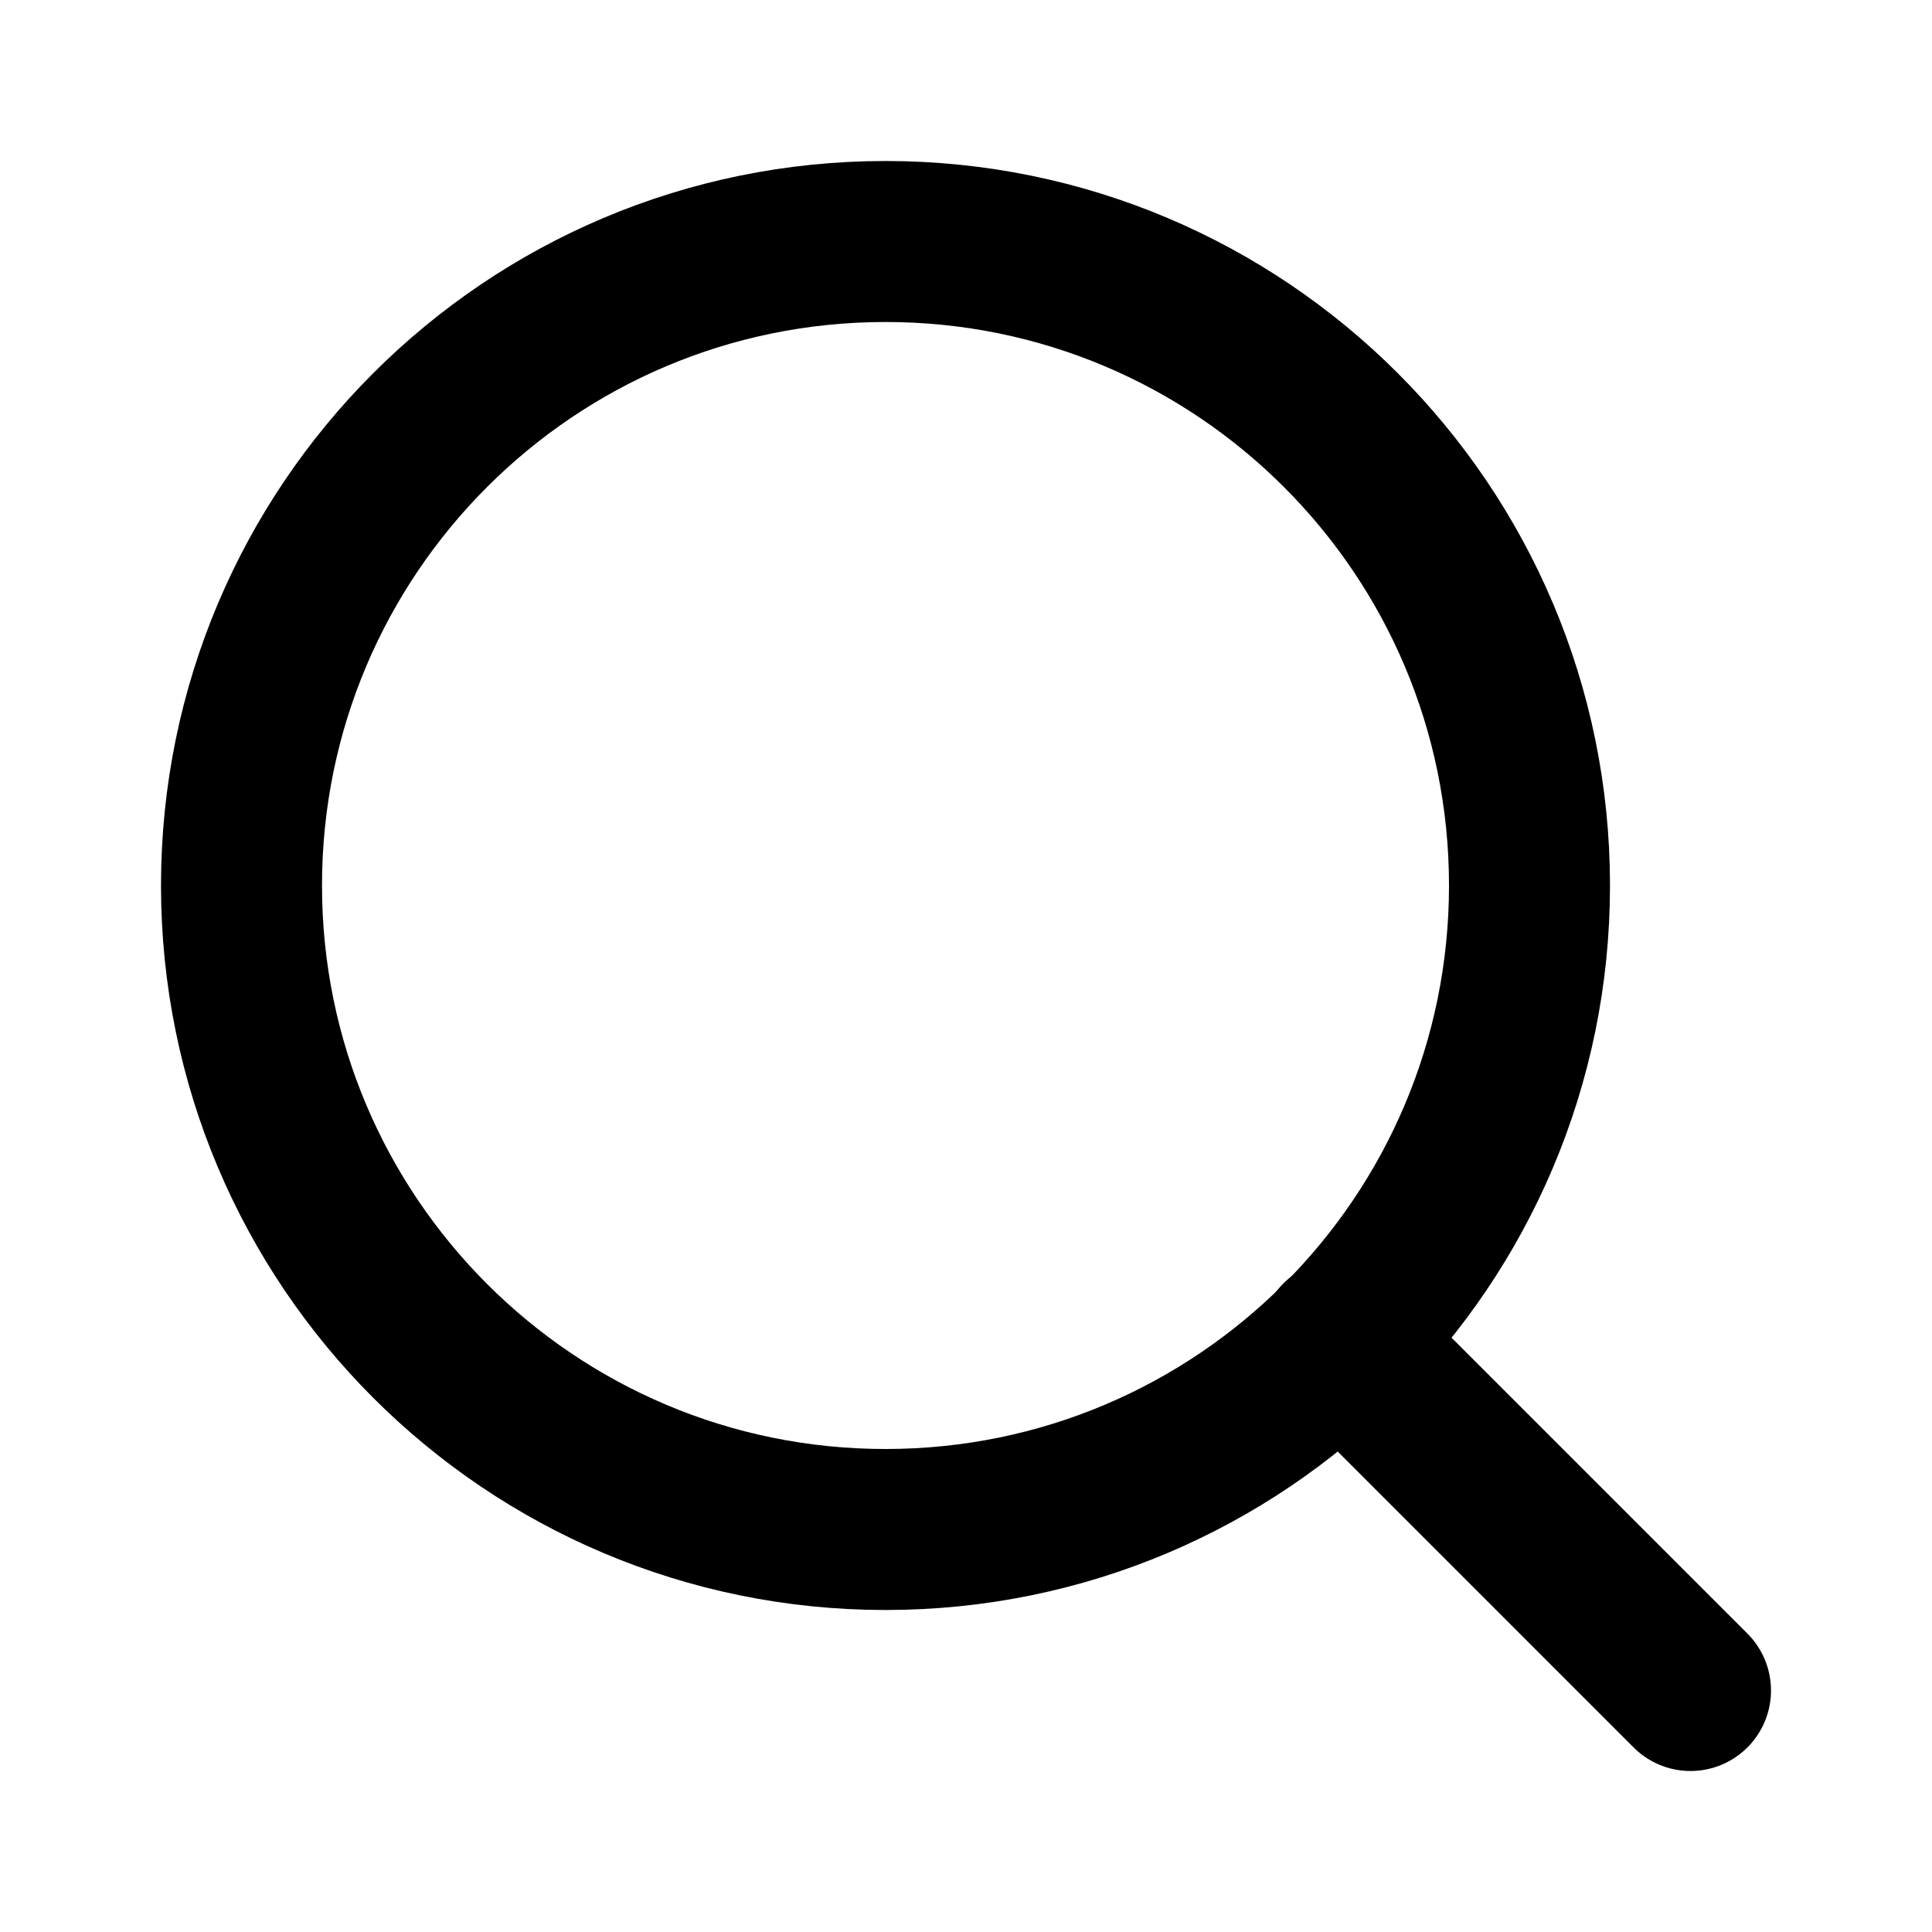
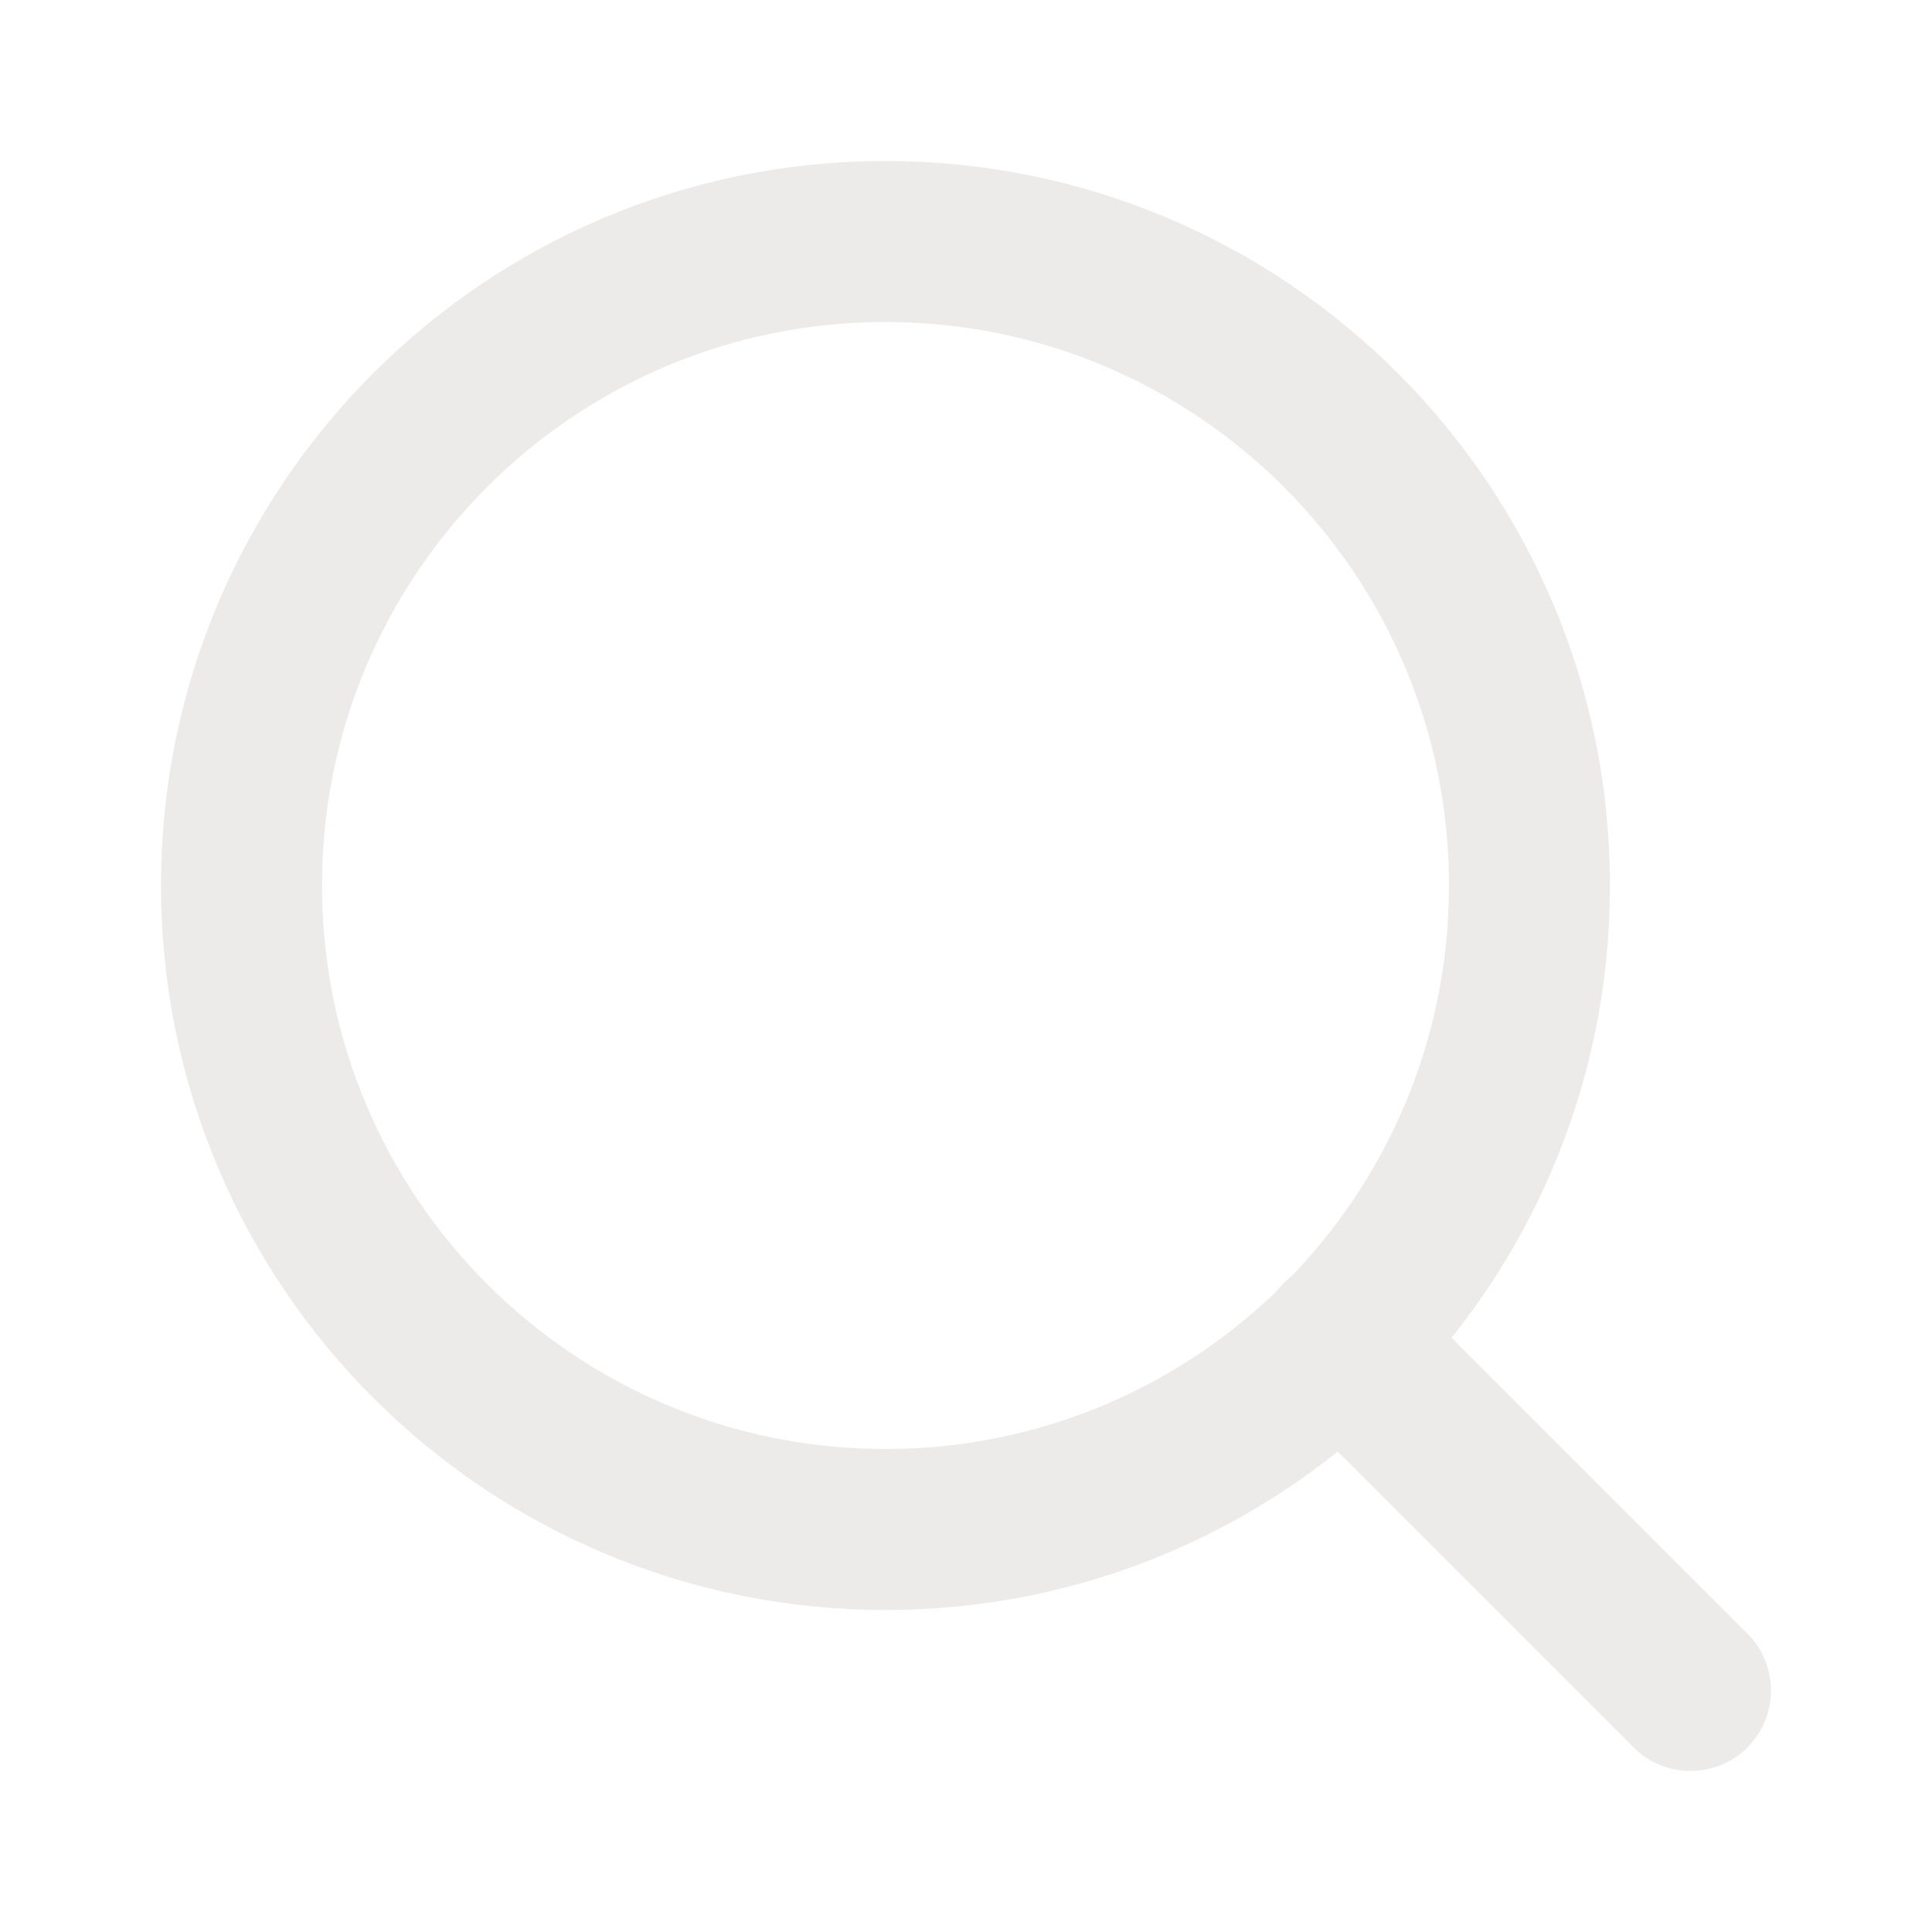
- <svg xmlns="http://www.w3.org/2000/svg" width="24" height="24" viewBox="0 0 24 24" fill="none" stroke="currentColor" stroke-width="2" stroke-linecap="round" stroke-linejoin="round" class="feather feather-search">
+ <svg xmlns="http://www.w3.org/2000/svg" width="24" height="24" viewBox="0 0 24 24" fill="none" stroke="#edeaea" stroke-width="2" stroke-linecap="round" stroke-linejoin="round" class="feather feather-search">
  <circle cx="11" cy="11" r="8" />
  <line x1="21" y1="21" x2="16.65" y2="16.65" />
</svg>
